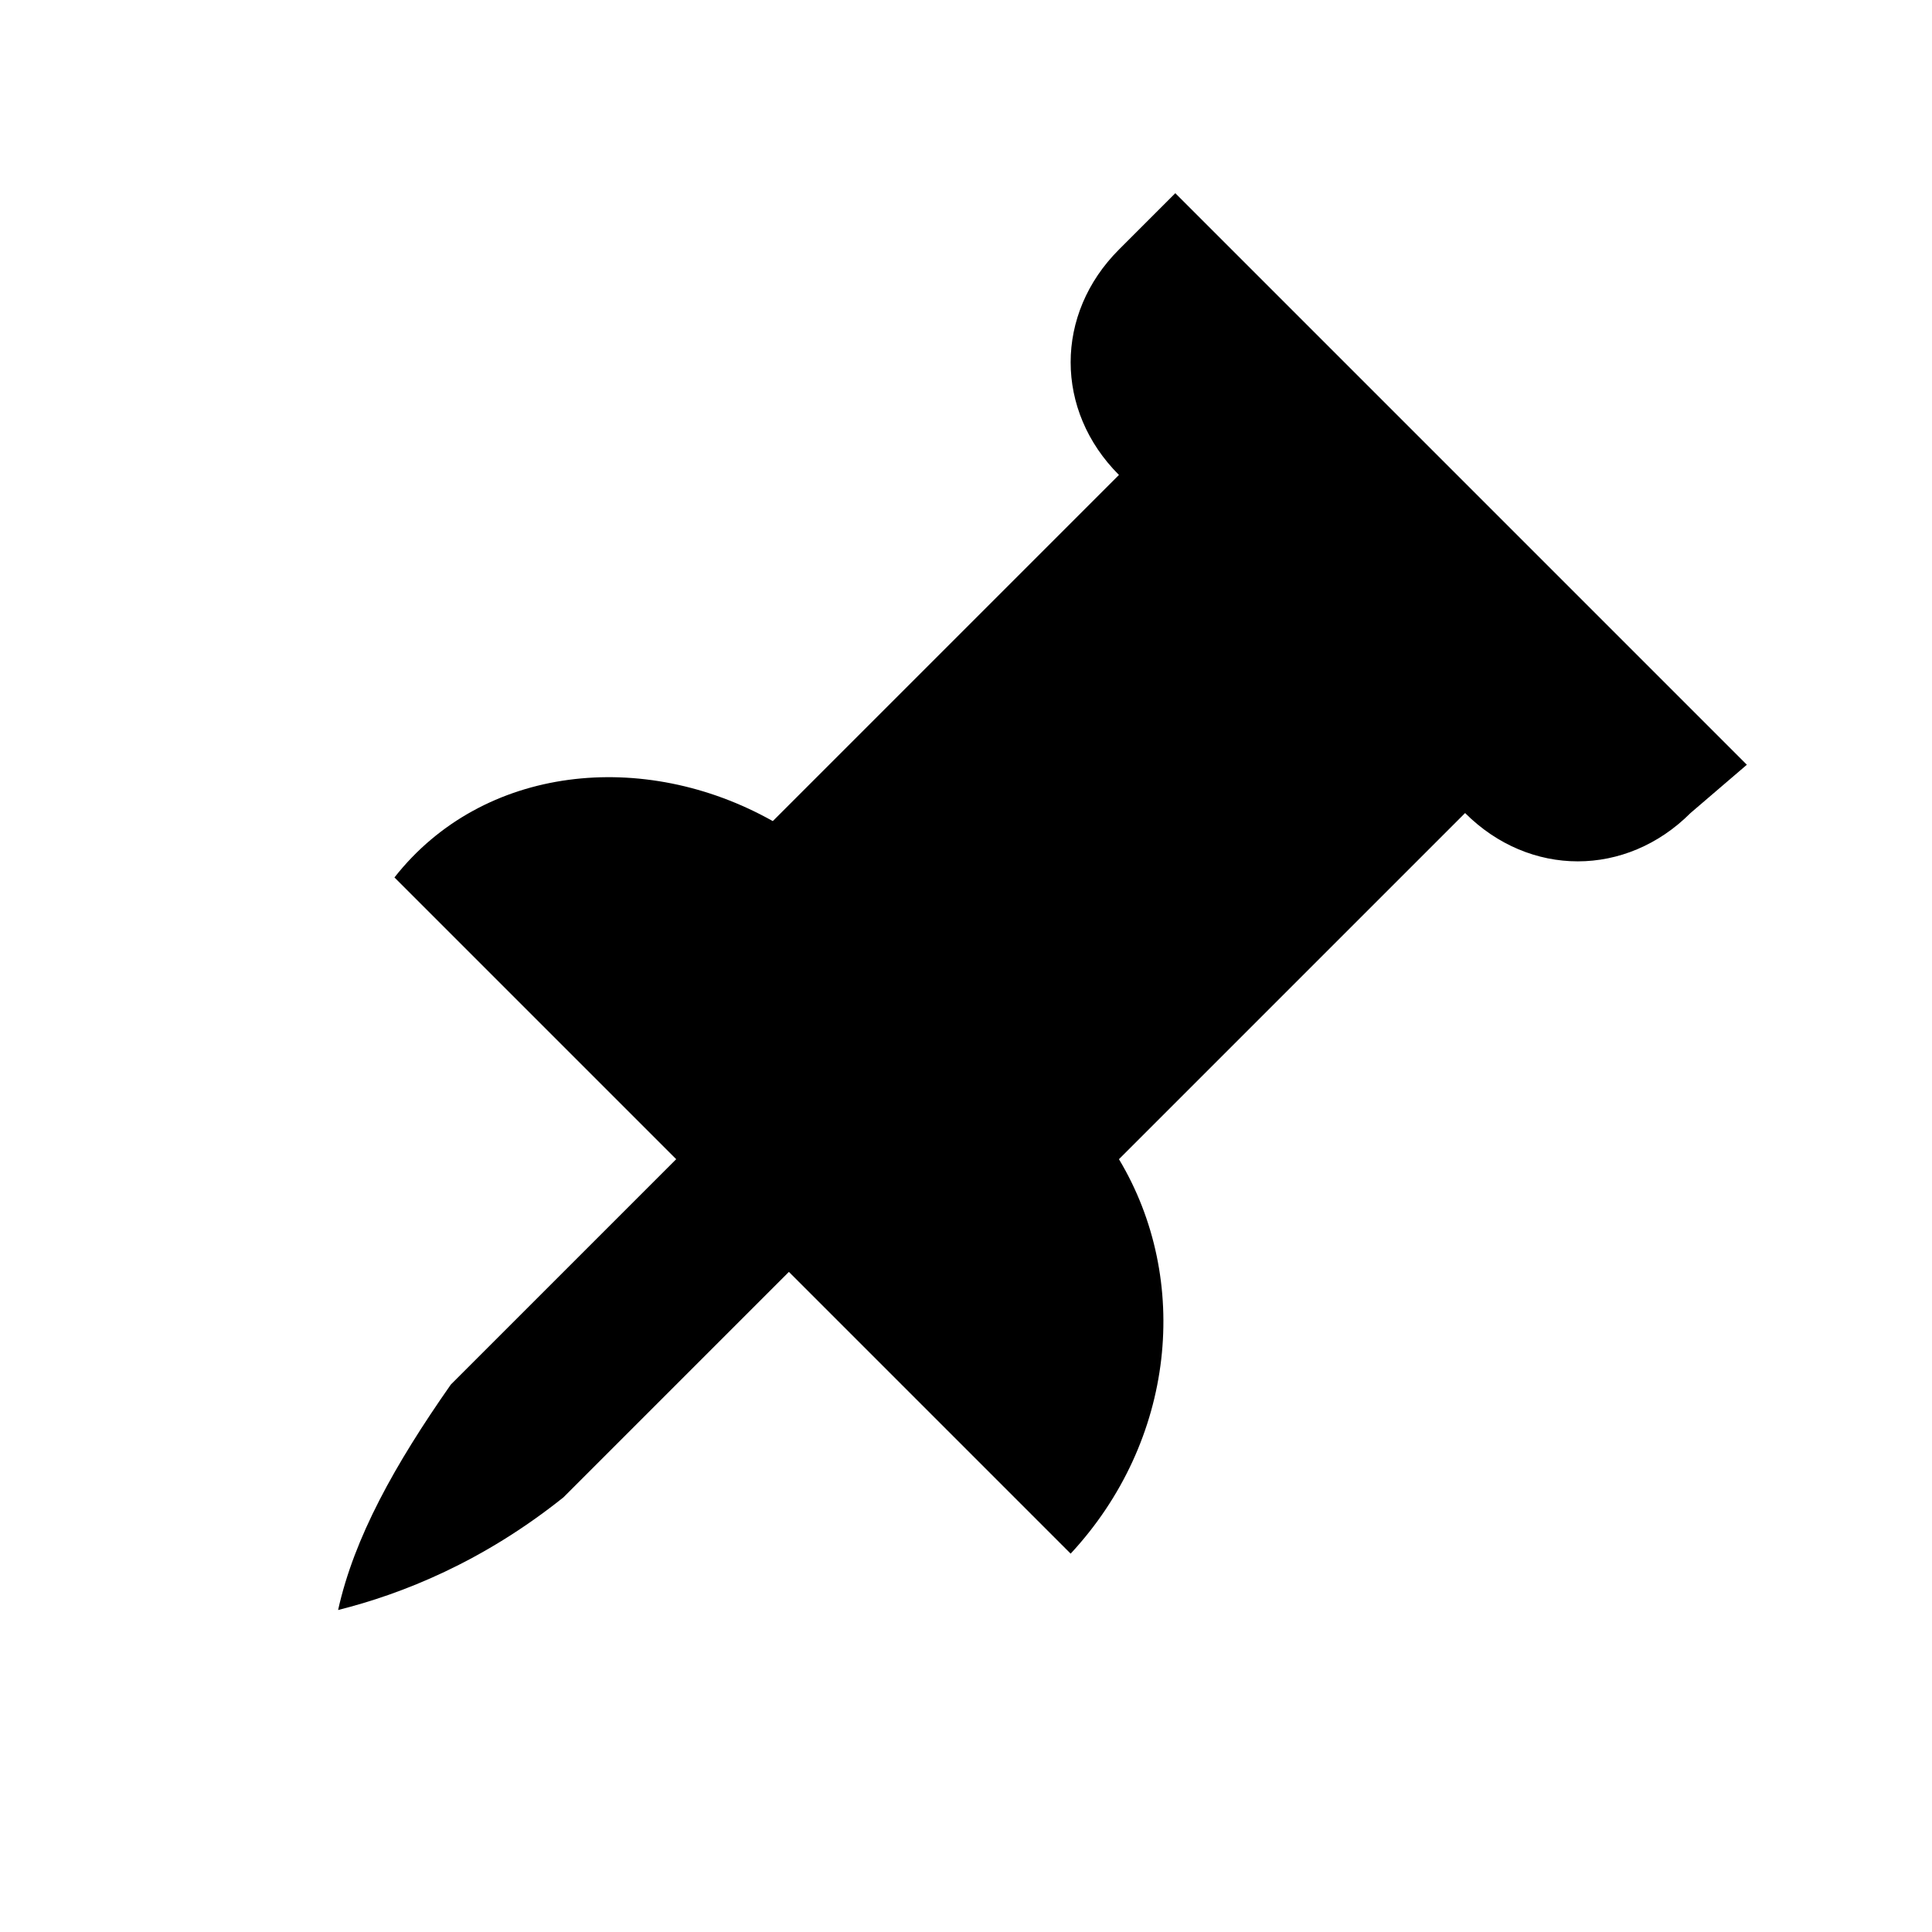
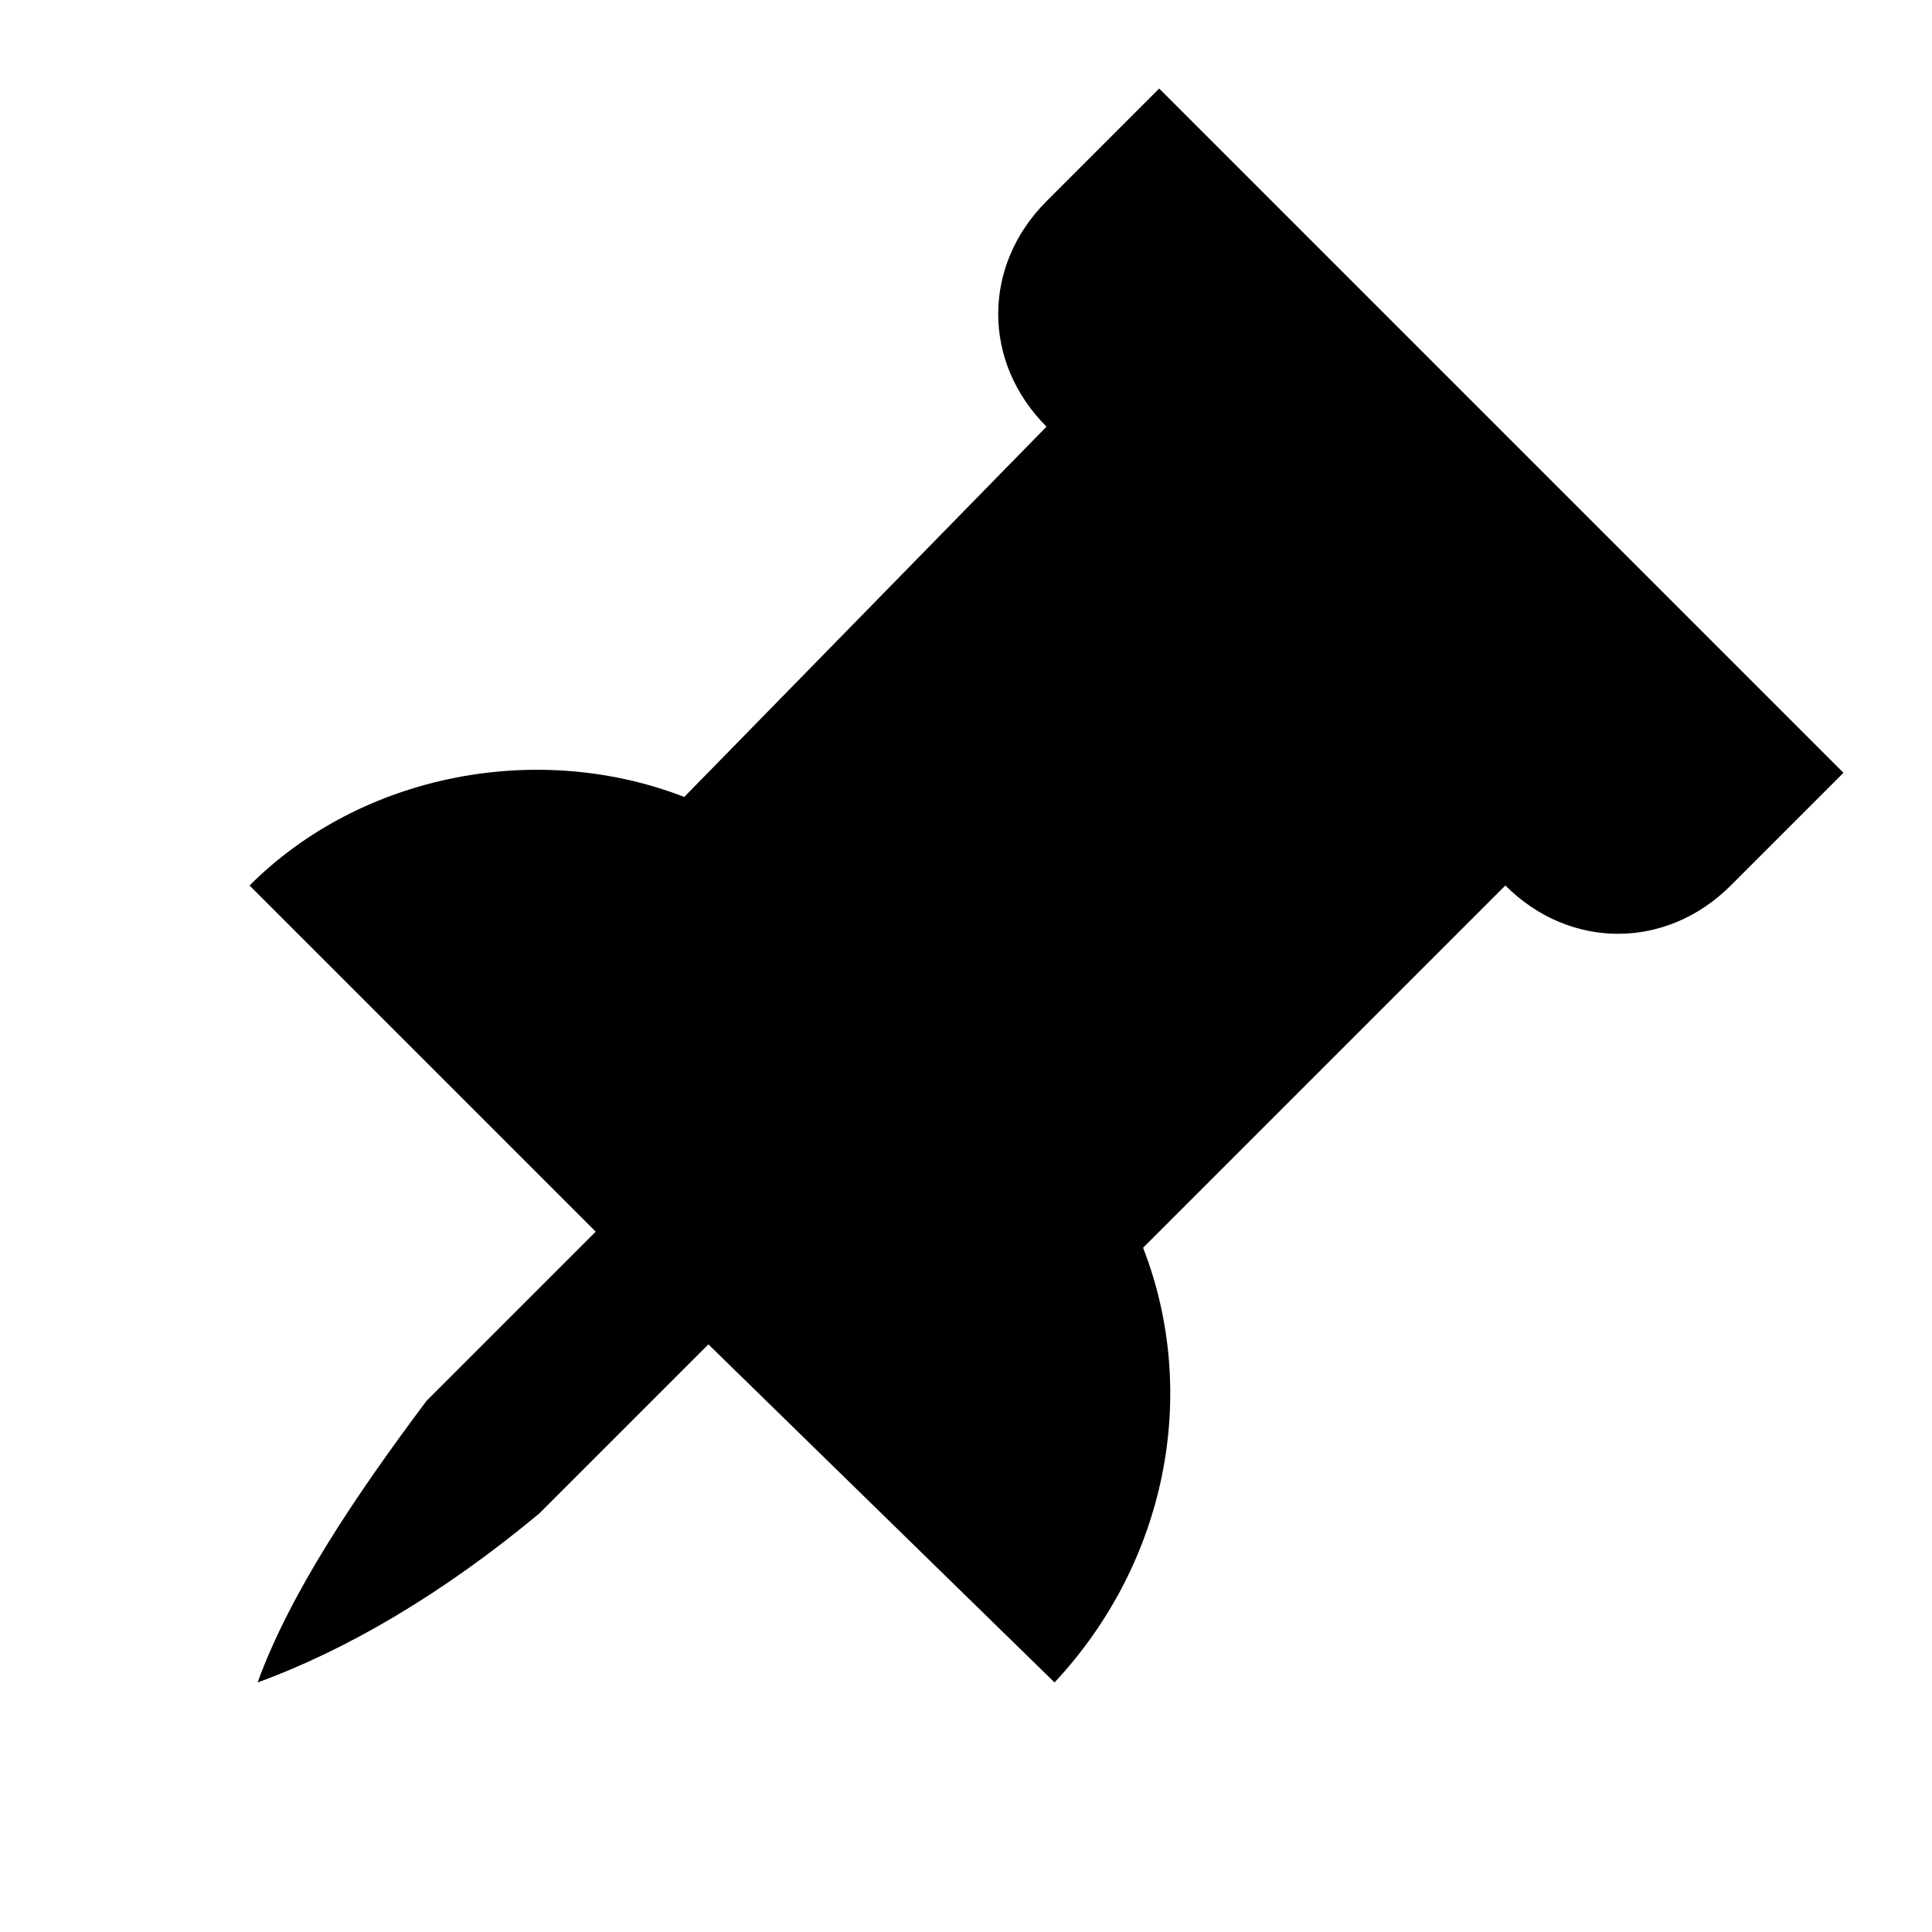
<svg xmlns="http://www.w3.org/2000/svg" viewBox="0 0 24 24">
  <rect x="0" fill="none" width="24" height="24" />
  <g>
-     <path d="M9.6,10.2l4.3-4.3c-0.8-0.8-0.8-2,0-2.8l0.7-0.7l7.1,7.1L21,10.1c-0.8,0.8-2,0.8-2.8,0l-4.3,4.3c0.9,1.5,0.7,3.5-0.6,4.9l-3.5-3.5l-2.8,2.8c-1,0.8-2,1.2-2.8,1.4c0.2-0.9,0.7-1.8,1.4-2.8l2.8-2.8l-3.5-3.5C6,9.5,8,9.3,9.6,10.2z" />
+     <path d="M8.8,16.7l-2.1,2.1c-1.2,1-2.4,1.7-3.5,2.1c0.4-1.1,1.2-2.3,2.1-3.5l2.1-2.1L3.1,11c1.4-1.4,3.6-1.8,5.4-1.1L13,5.3c-0.8-0.8-0.8-2,0-2.8l1.4-1.4l8.5,8.5L21.5,11c-0.8,0.8-2,0.8-2.8,0l-4.5,4.5c0.7,1.8,0.3,3.9-1.1,5.4L8.8,16.7z" />
  </g>
</svg>
